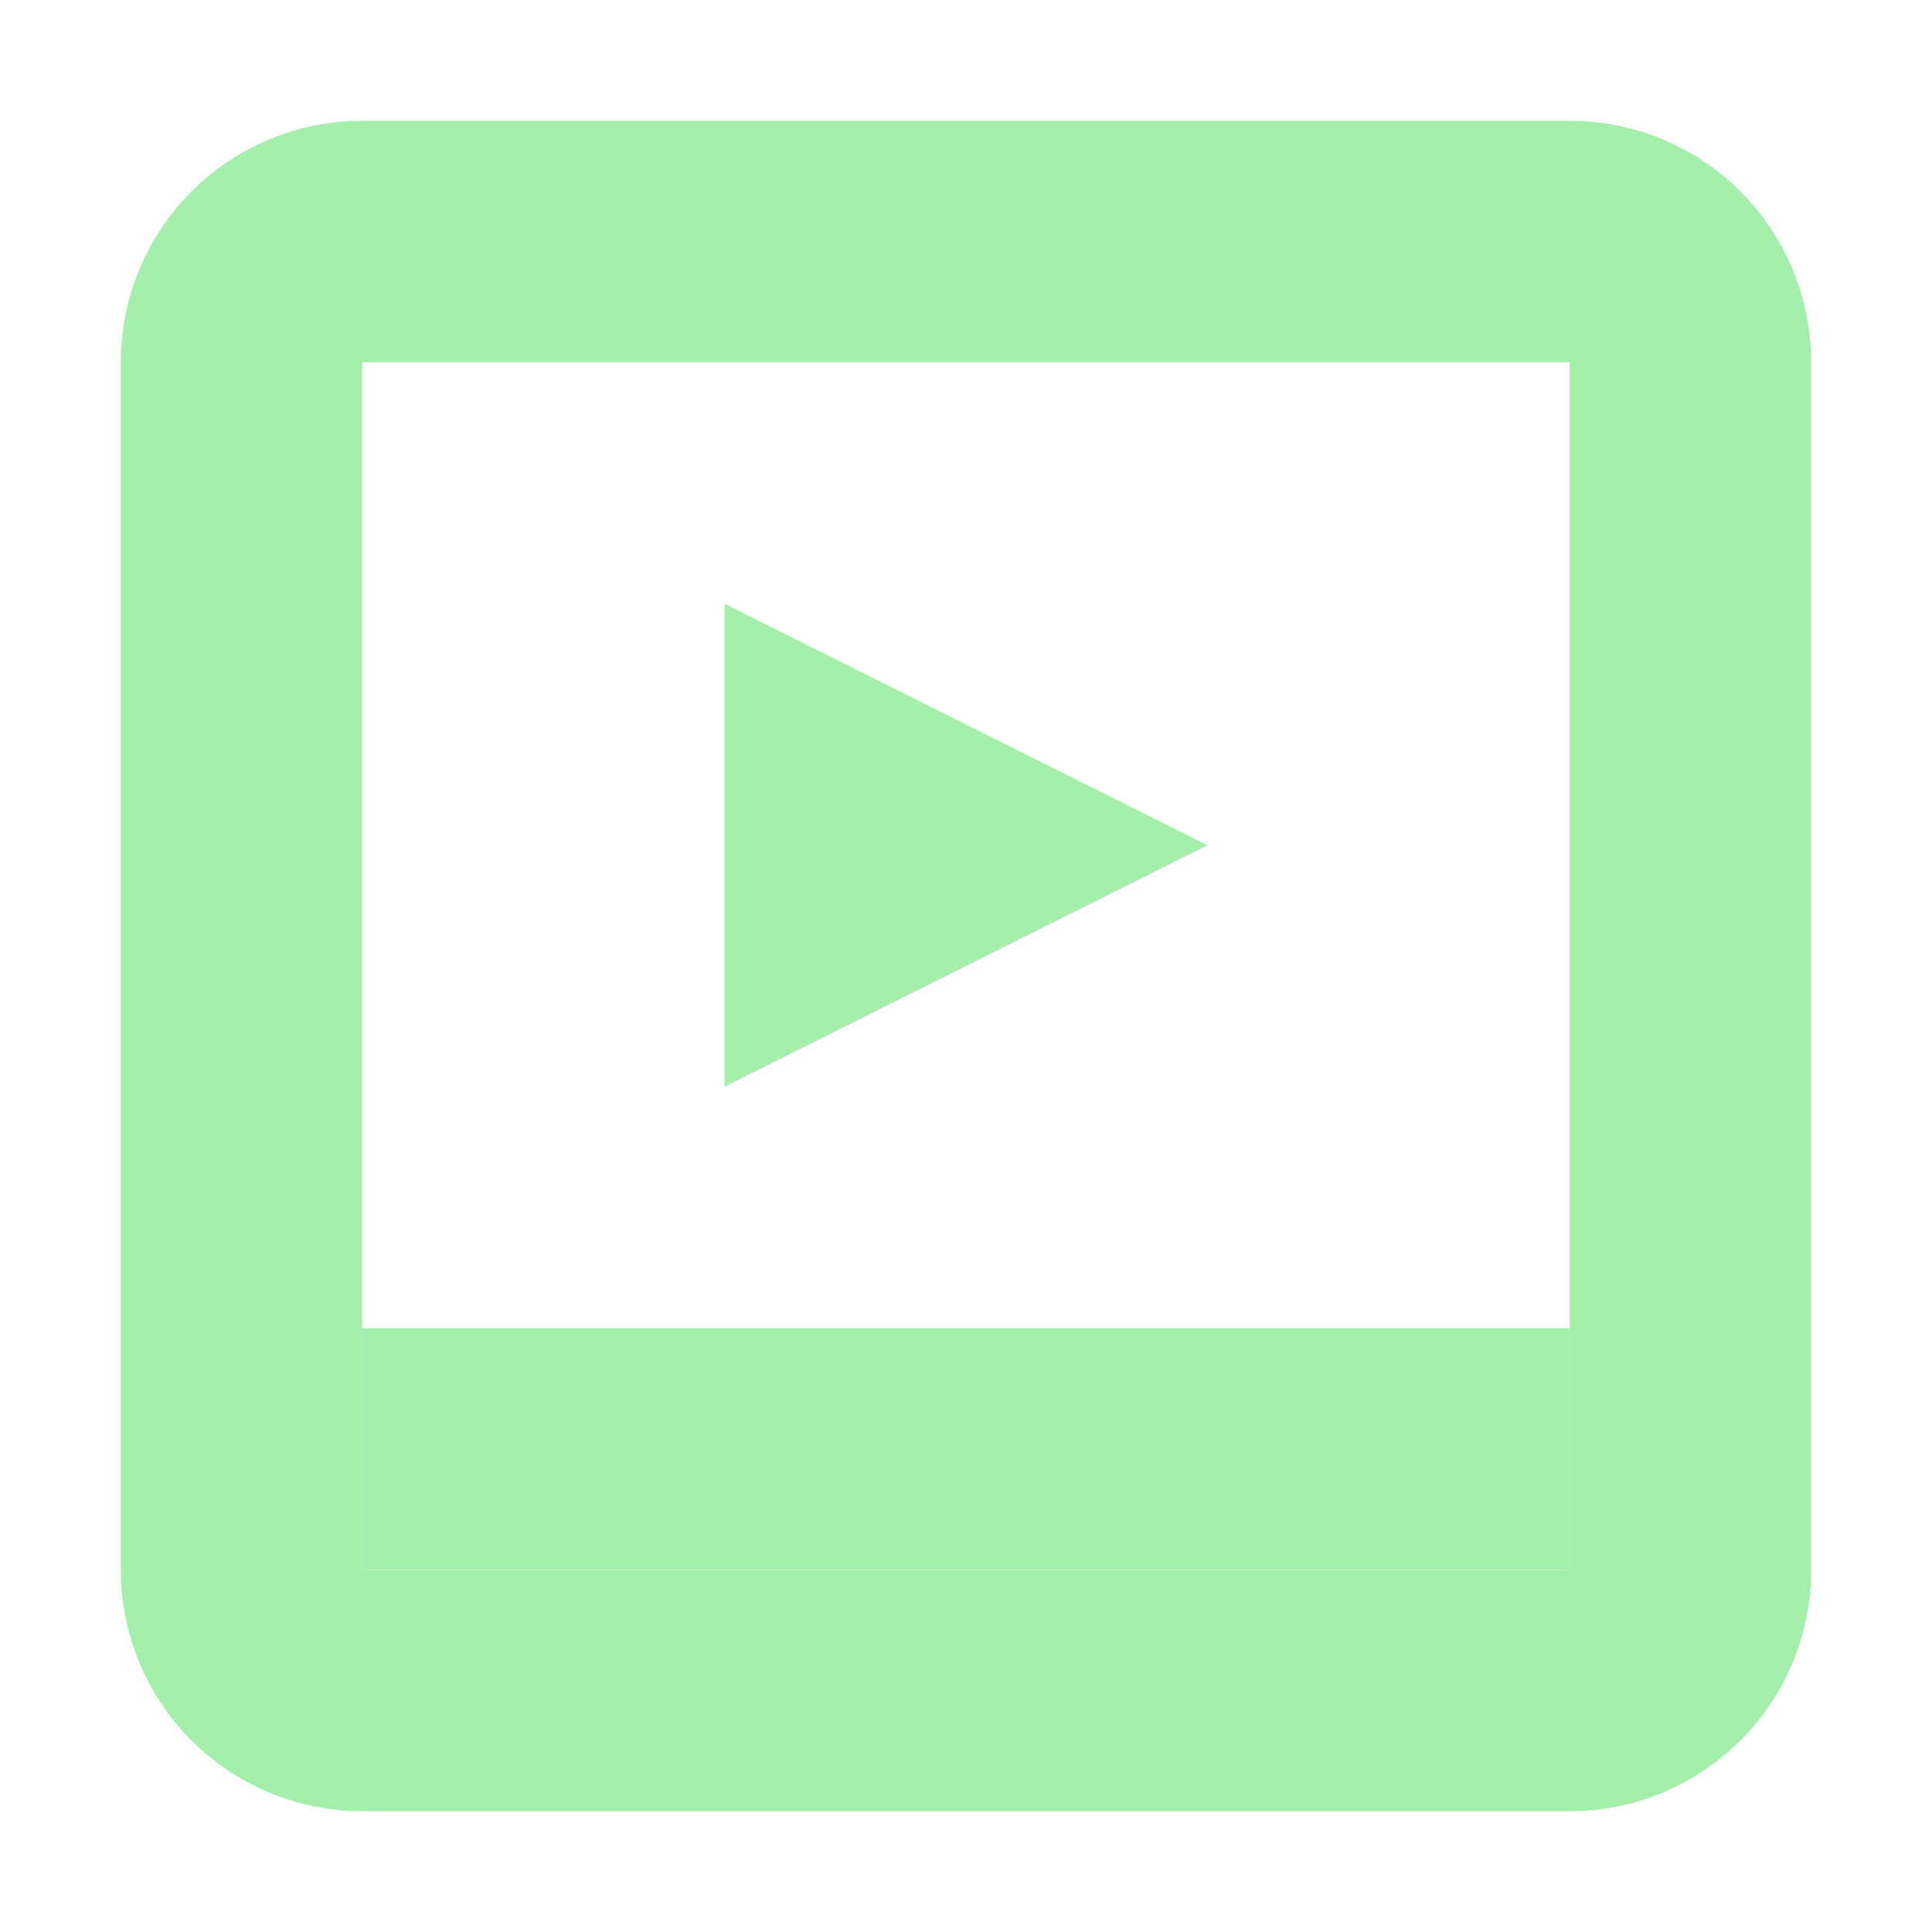
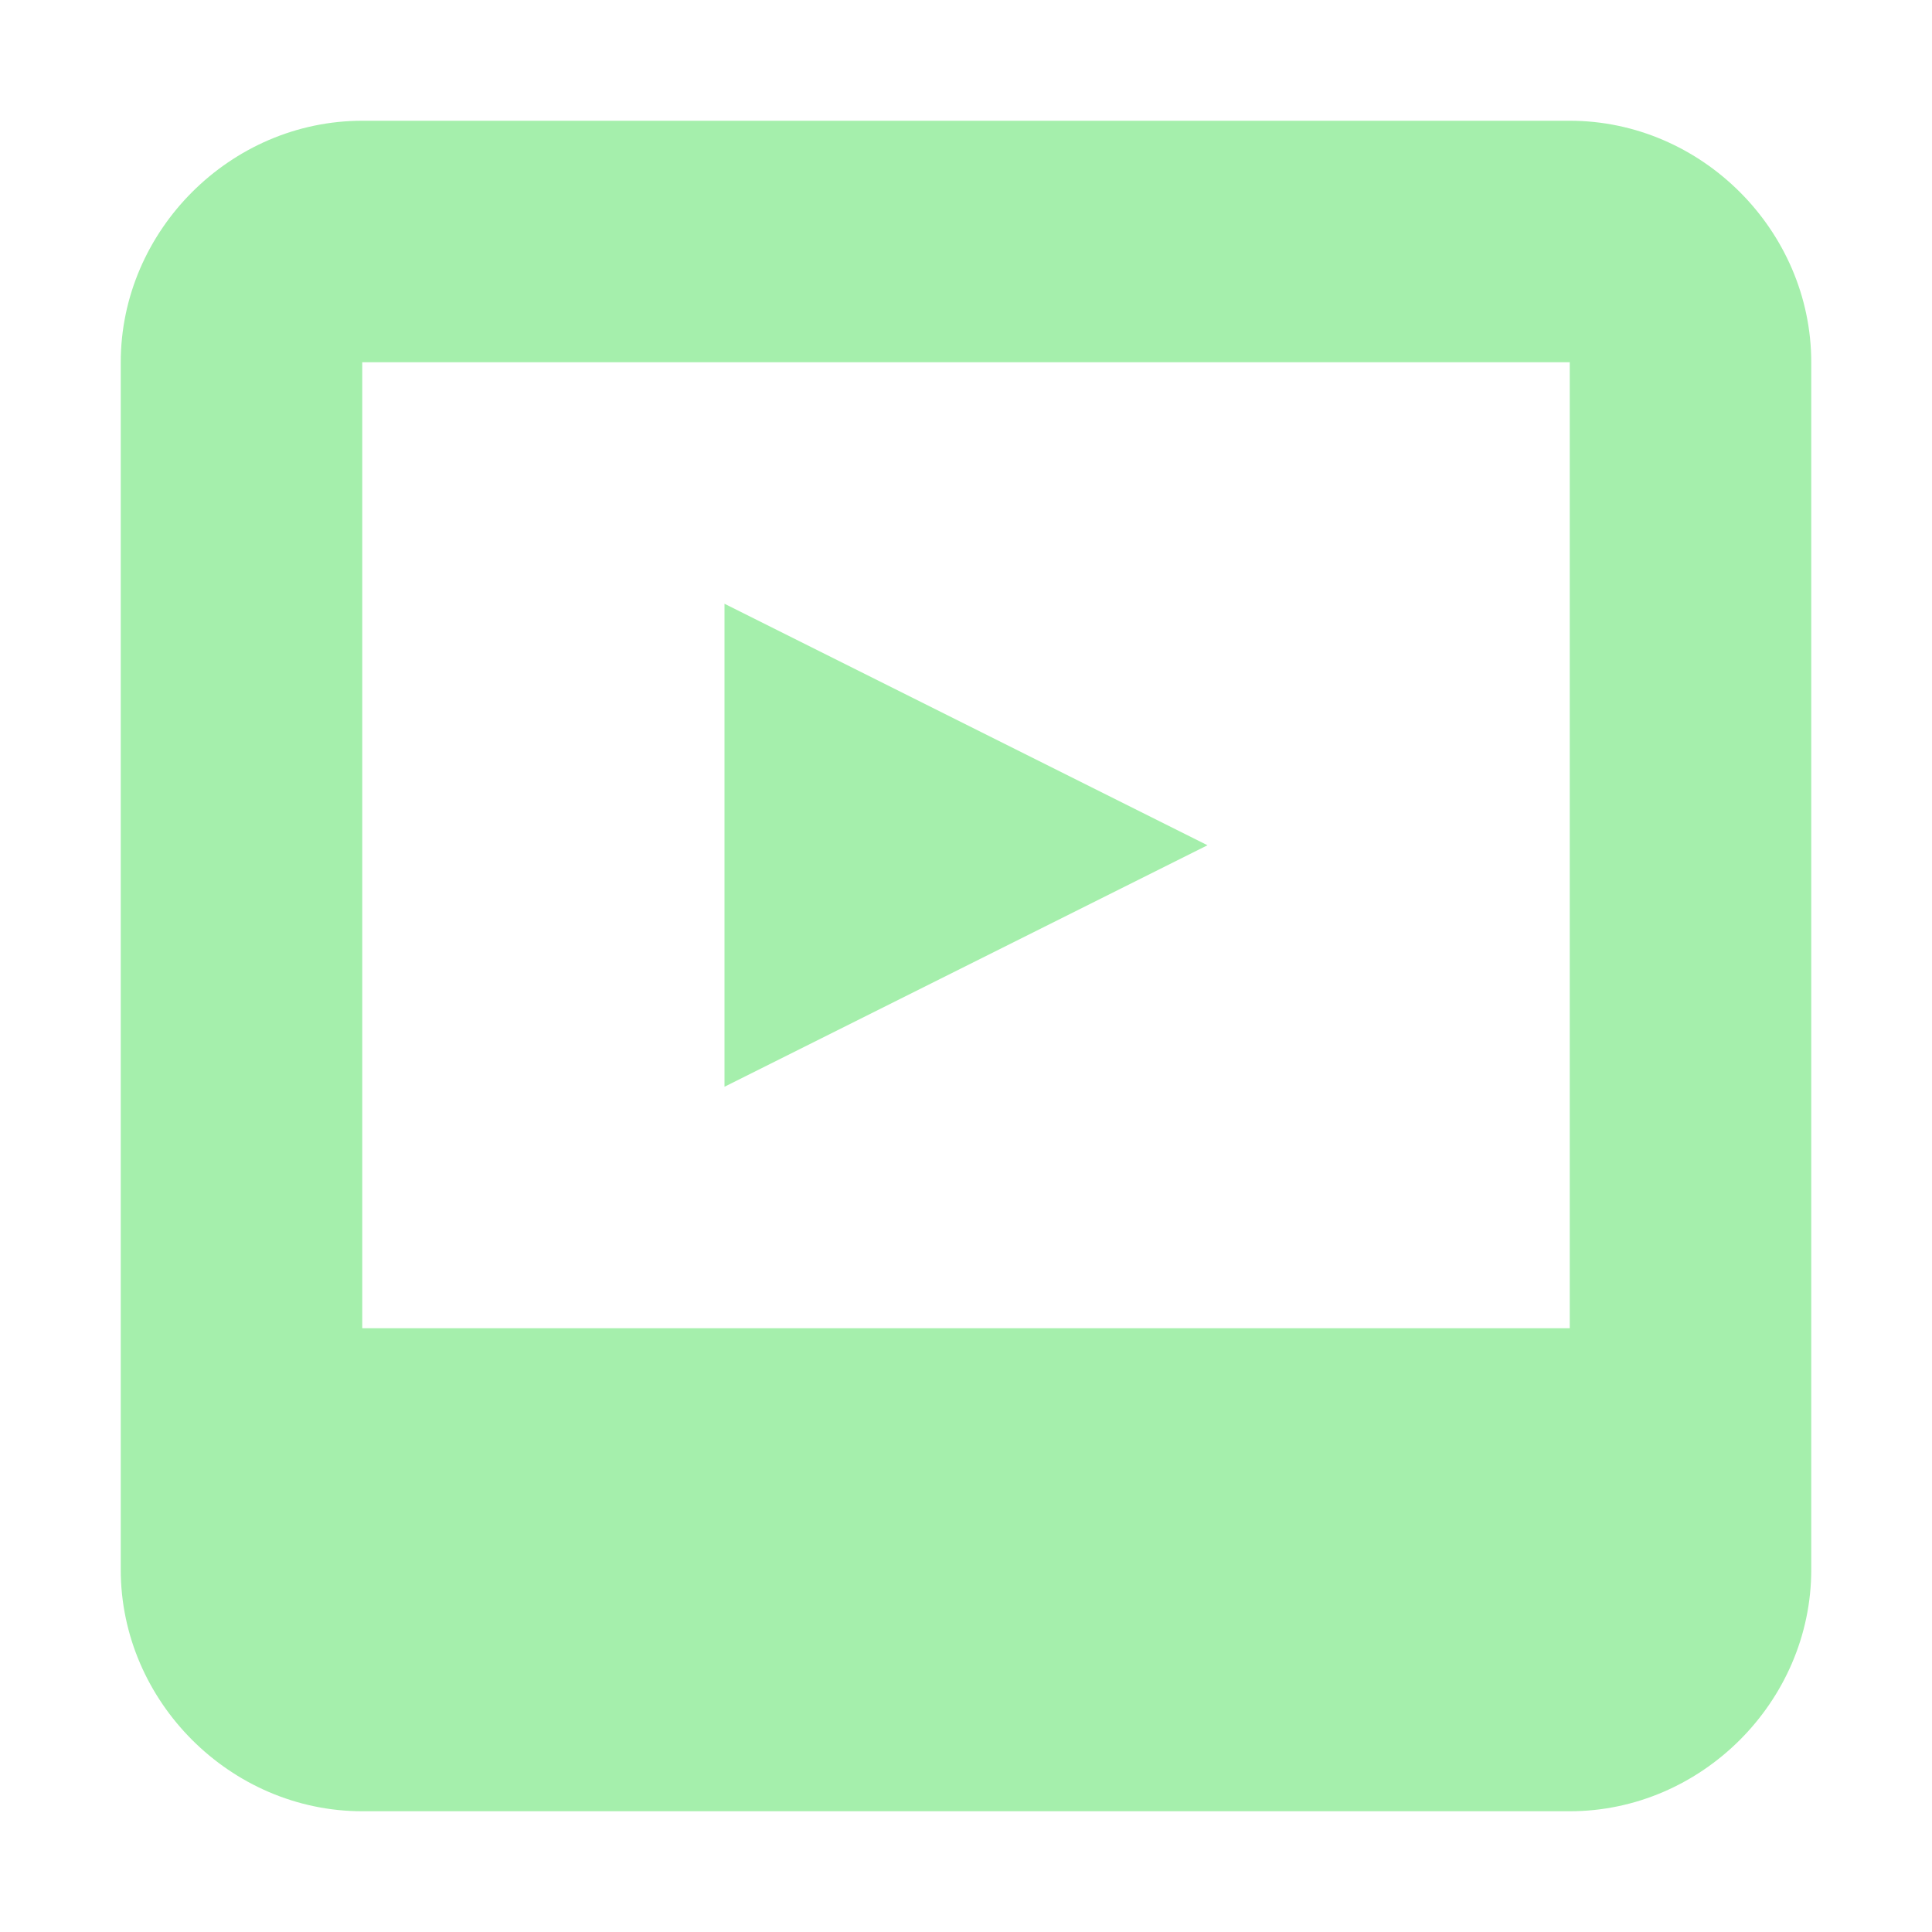
<svg xmlns="http://www.w3.org/2000/svg" width="16" height="16" viewBox="0 0 16 16" id="svg2" version="1.1">
  <defs id="defs4" />
  <g id="layer1" transform="translate(0,-1036.362)">
-     <rect style="fill:none;fill-opacity:1;stroke:#a5efac;stroke-width:2;stroke-linecap:round;stroke-linejoin:round;stroke-miterlimit:4;stroke-dasharray:none;stroke-opacity:1" id="rect819" width="12" height="12" x="2" y="1038.362" ry="1" />
-     <path style="fill:#a5efac;fill-opacity:1;fill-rule:evenodd;stroke:none;stroke-width:1px;stroke-linecap:butt;stroke-linejoin:miter;stroke-opacity:1" d="m 6,1045.362 v -4 l 4,2 z" id="path4180" />
-     <rect style="fill:#a5efac;fill-opacity:1;stroke:none;stroke-width:2;stroke-linecap:round;stroke-linejoin:round;stroke-miterlimit:4;stroke-dasharray:none;stroke-opacity:1" id="rect821" width="10" height="2" x="3" y="1047.362" ry="0" />
+     <path style="color:#000000;font-style:normal;font-variant:normal;font-weight:normal;font-stretch:normal;font-size:medium;line-height:normal;font-family:sans-serif;font-variant-ligatures:normal;font-variant-position:normal;font-variant-caps:normal;font-variant-numeric:normal;font-variant-alternates:normal;font-variant-east-asian:normal;font-feature-settings:normal;text-indent:0;text-align:start;text-decoration:none;text-decoration-line:none;text-decoration-style:solid;text-decoration-color:#000000;letter-spacing:normal;word-spacing:normal;text-transform:none;writing-mode:lr-tb;direction:ltr;text-orientation:mixed;dominant-baseline:auto;baseline-shift:baseline;text-anchor:start;white-space:normal;shape-padding:0;clip-rule:nonzero;display:inline;overflow:visible;visibility:visible;isolation:auto;mix-blend-mode:normal;color-interpolation:sRGB;color-interpolation-filters:linearRGB;solid-color:#000000;solid-opacity:1;vector-effect:none;fill:#a5efac;fill-opacity:1;fill-rule:nonzero;stroke:none;stroke-width:2;stroke-linecap:round;stroke-linejoin:round;stroke-miterlimit:4;stroke-dasharray:none;stroke-dashoffset:0;stroke-opacity:1;filter-blend-mode:normal;filter-gaussianBlur-deviation:0;color-rendering:auto;image-rendering:auto;shape-rendering:auto;text-rendering:auto;enable-background:accumulate;opacity:1" d="M 3 1 C 1.909 1 1 1.909 1 3 L 1 13 C 1 14.091 1.909 15 3 15 L 13 15 C 14.091 15 15 14.091 15 13 L 15 3 C 15 1.909 14.091 1 13 1 L 3 1 z M 3 3 L 13 3 L 13 11 L 3 11 L 3 3 z M 6 5 L 6 9 L 10 7 L 6 5 z " transform="translate(0,1036.362)" id="path4273" />
  </g>
</svg>
